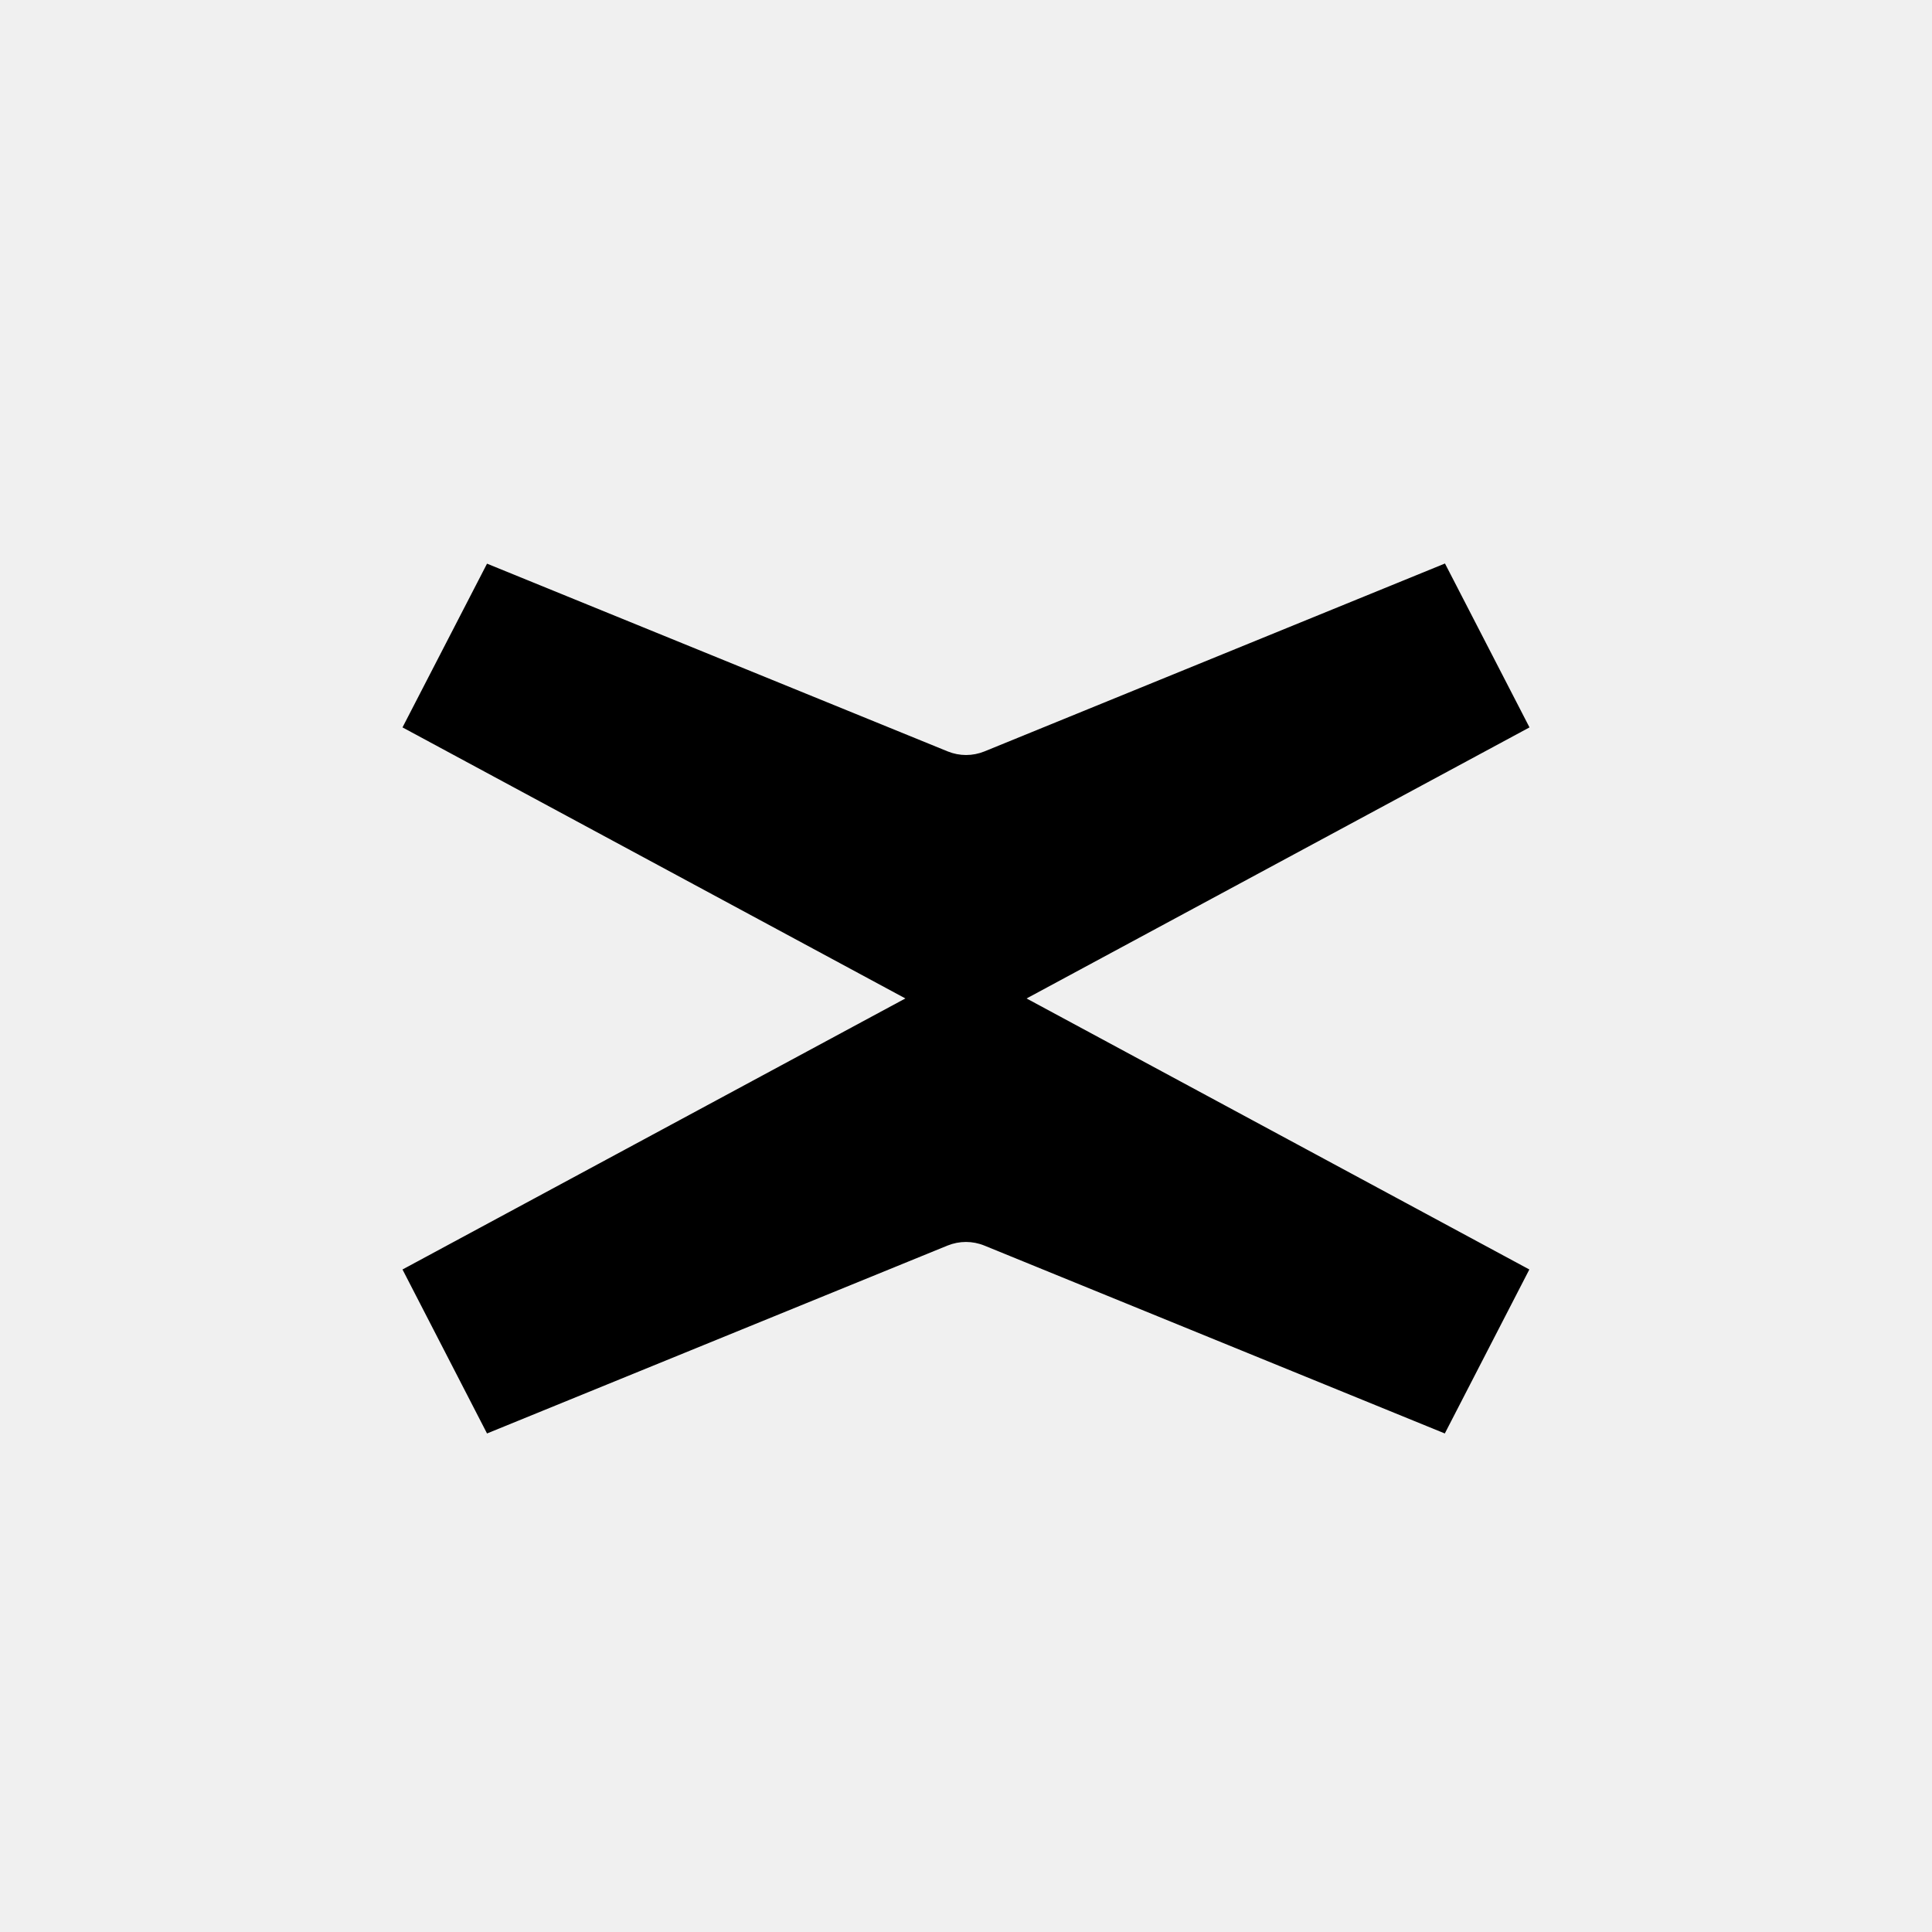
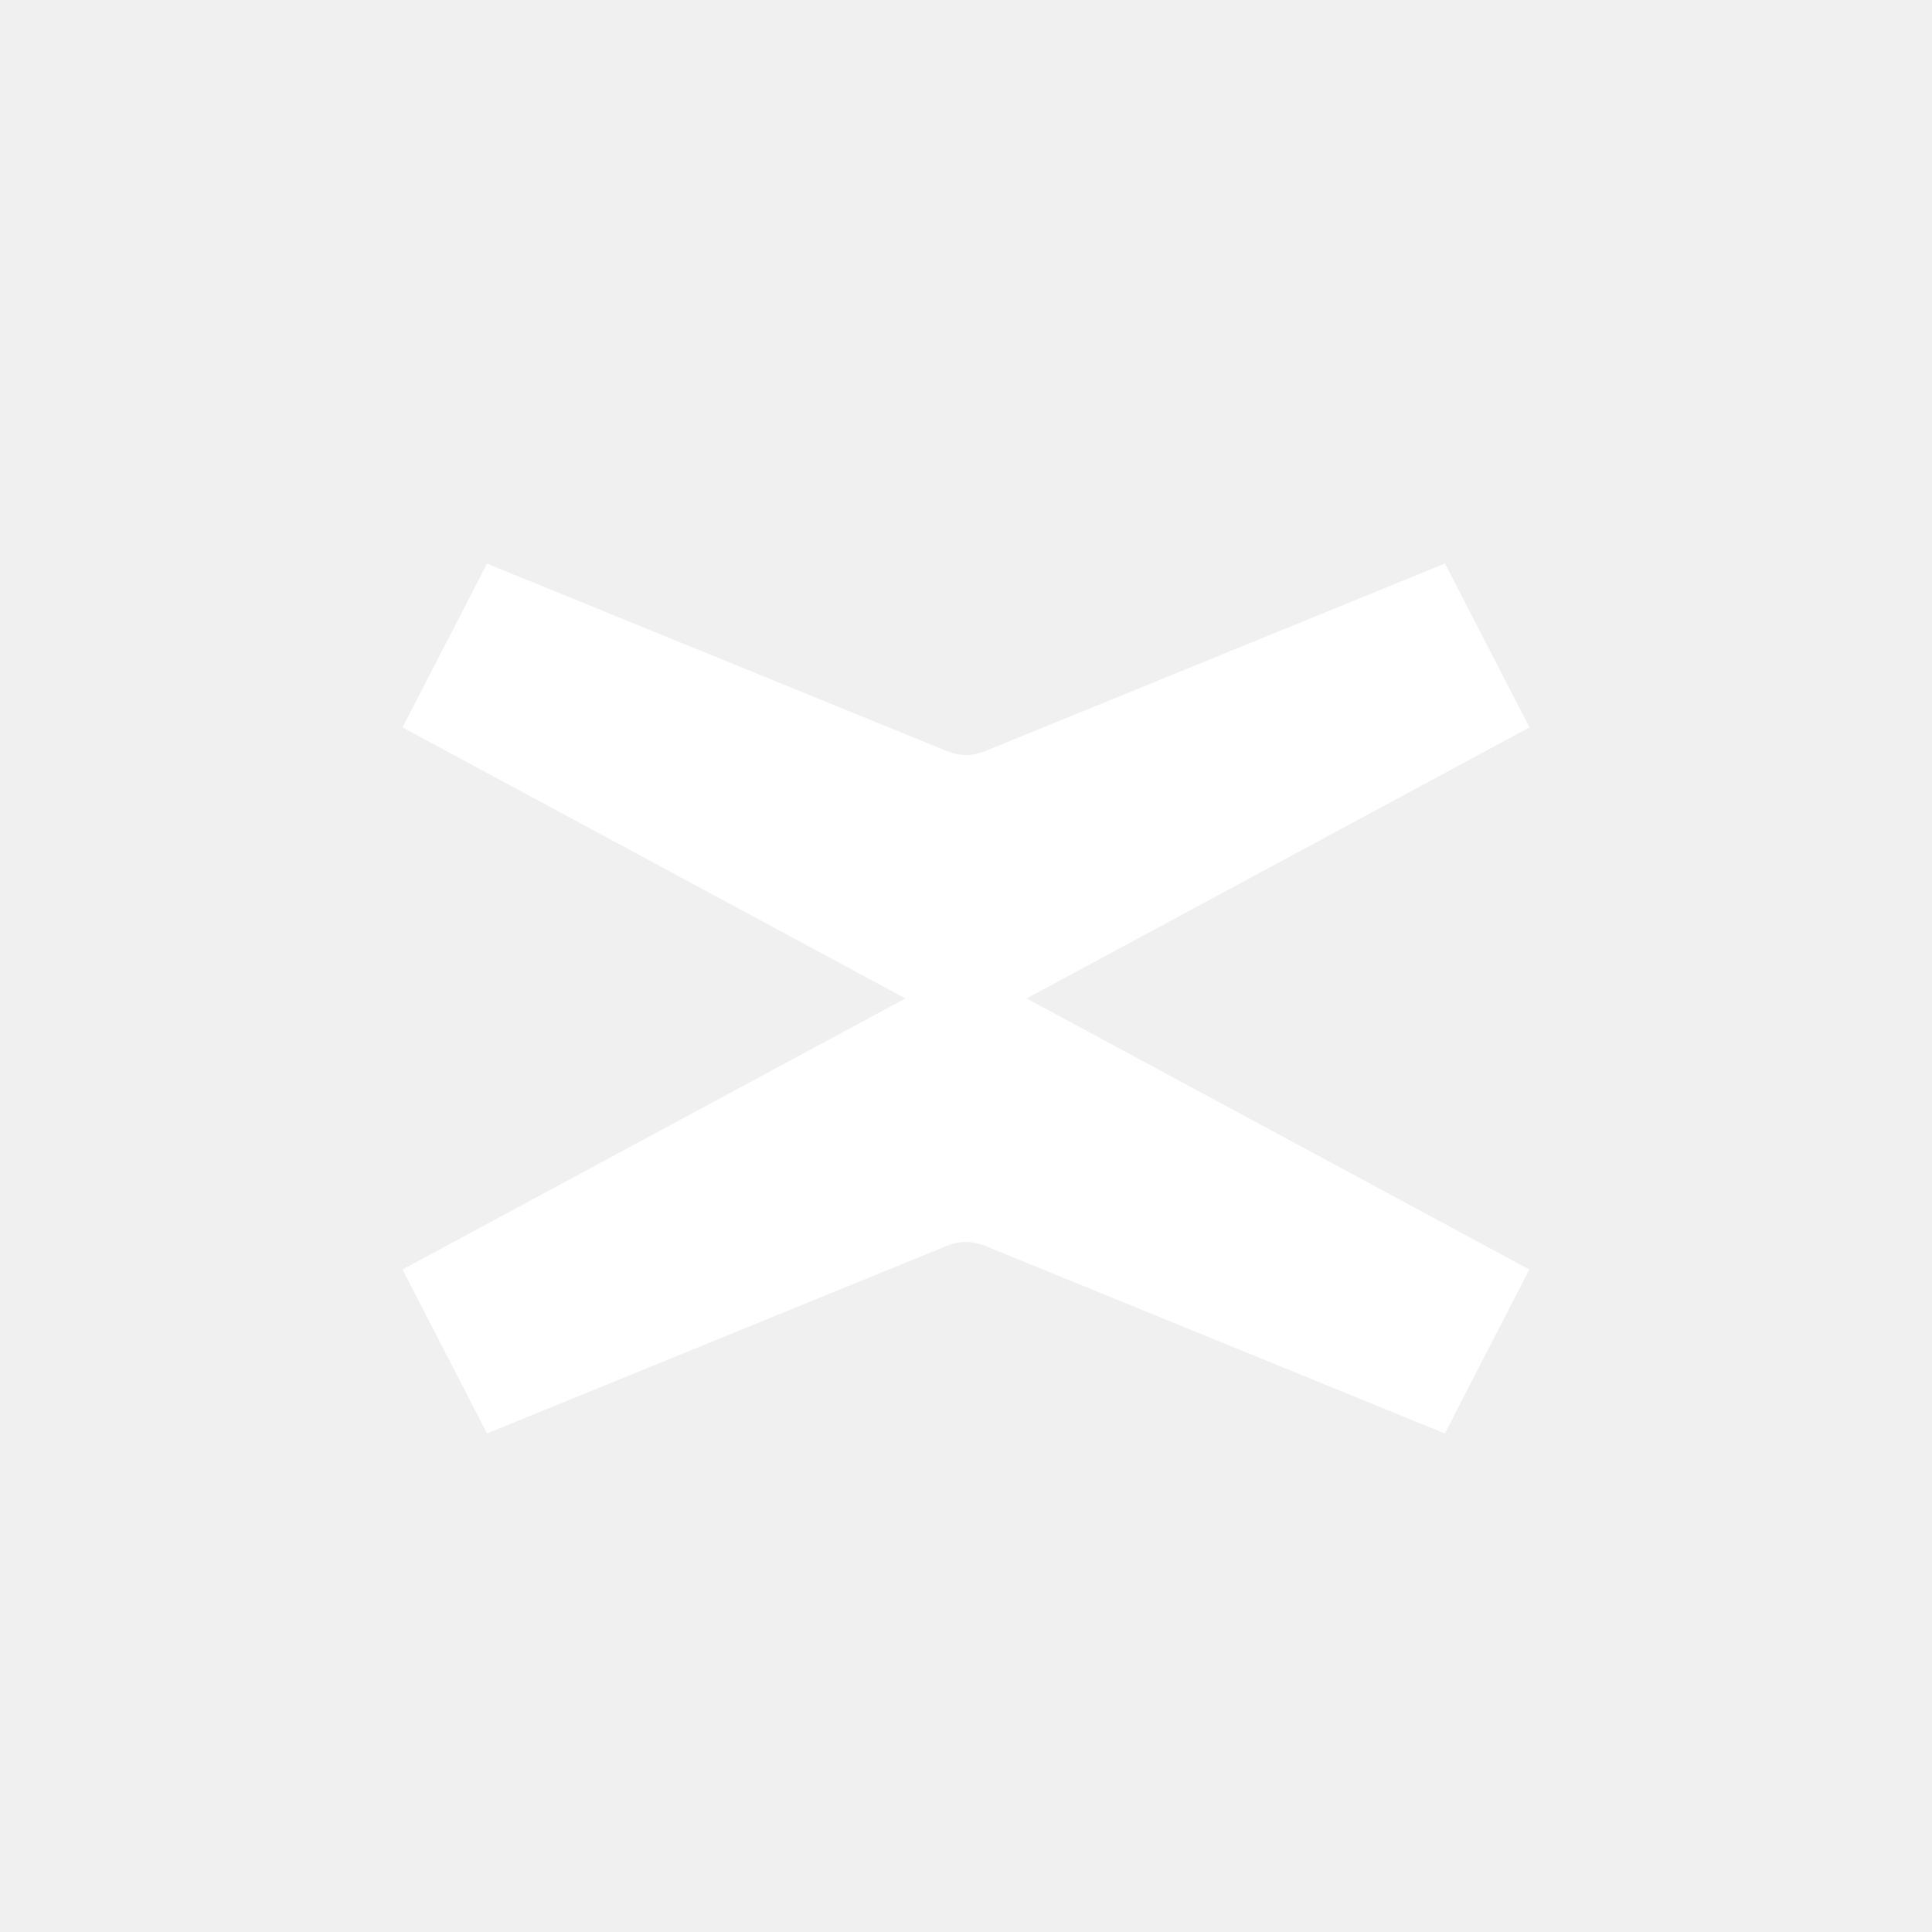
<svg xmlns="http://www.w3.org/2000/svg" width="24" height="24" viewBox="0 0 24 24" fill="none">
-   <path d="M12.753 12.403L19 9.036L17.95 7L12.23 9.334C12.082 9.394 11.919 9.394 11.772 9.334L6.05 7.002L5 9.036L11.247 12.403L5 15.77L6.05 17.807L11.77 15.473C11.918 15.413 12.081 15.413 12.228 15.473L17.948 17.807L18.998 15.77L12.752 12.403H12.753Z" fill="currentColor" />
+   <path d="M12.753 12.403L19 9.036L17.95 7L12.23 9.334C12.082 9.394 11.919 9.394 11.772 9.334L6.05 7.002L5 9.036L11.247 12.403L5 15.77L6.05 17.807L11.77 15.473C11.918 15.413 12.081 15.413 12.228 15.473L17.948 17.807L18.998 15.77L12.752 12.403H12.753Z" fill="white" />
</svg>
